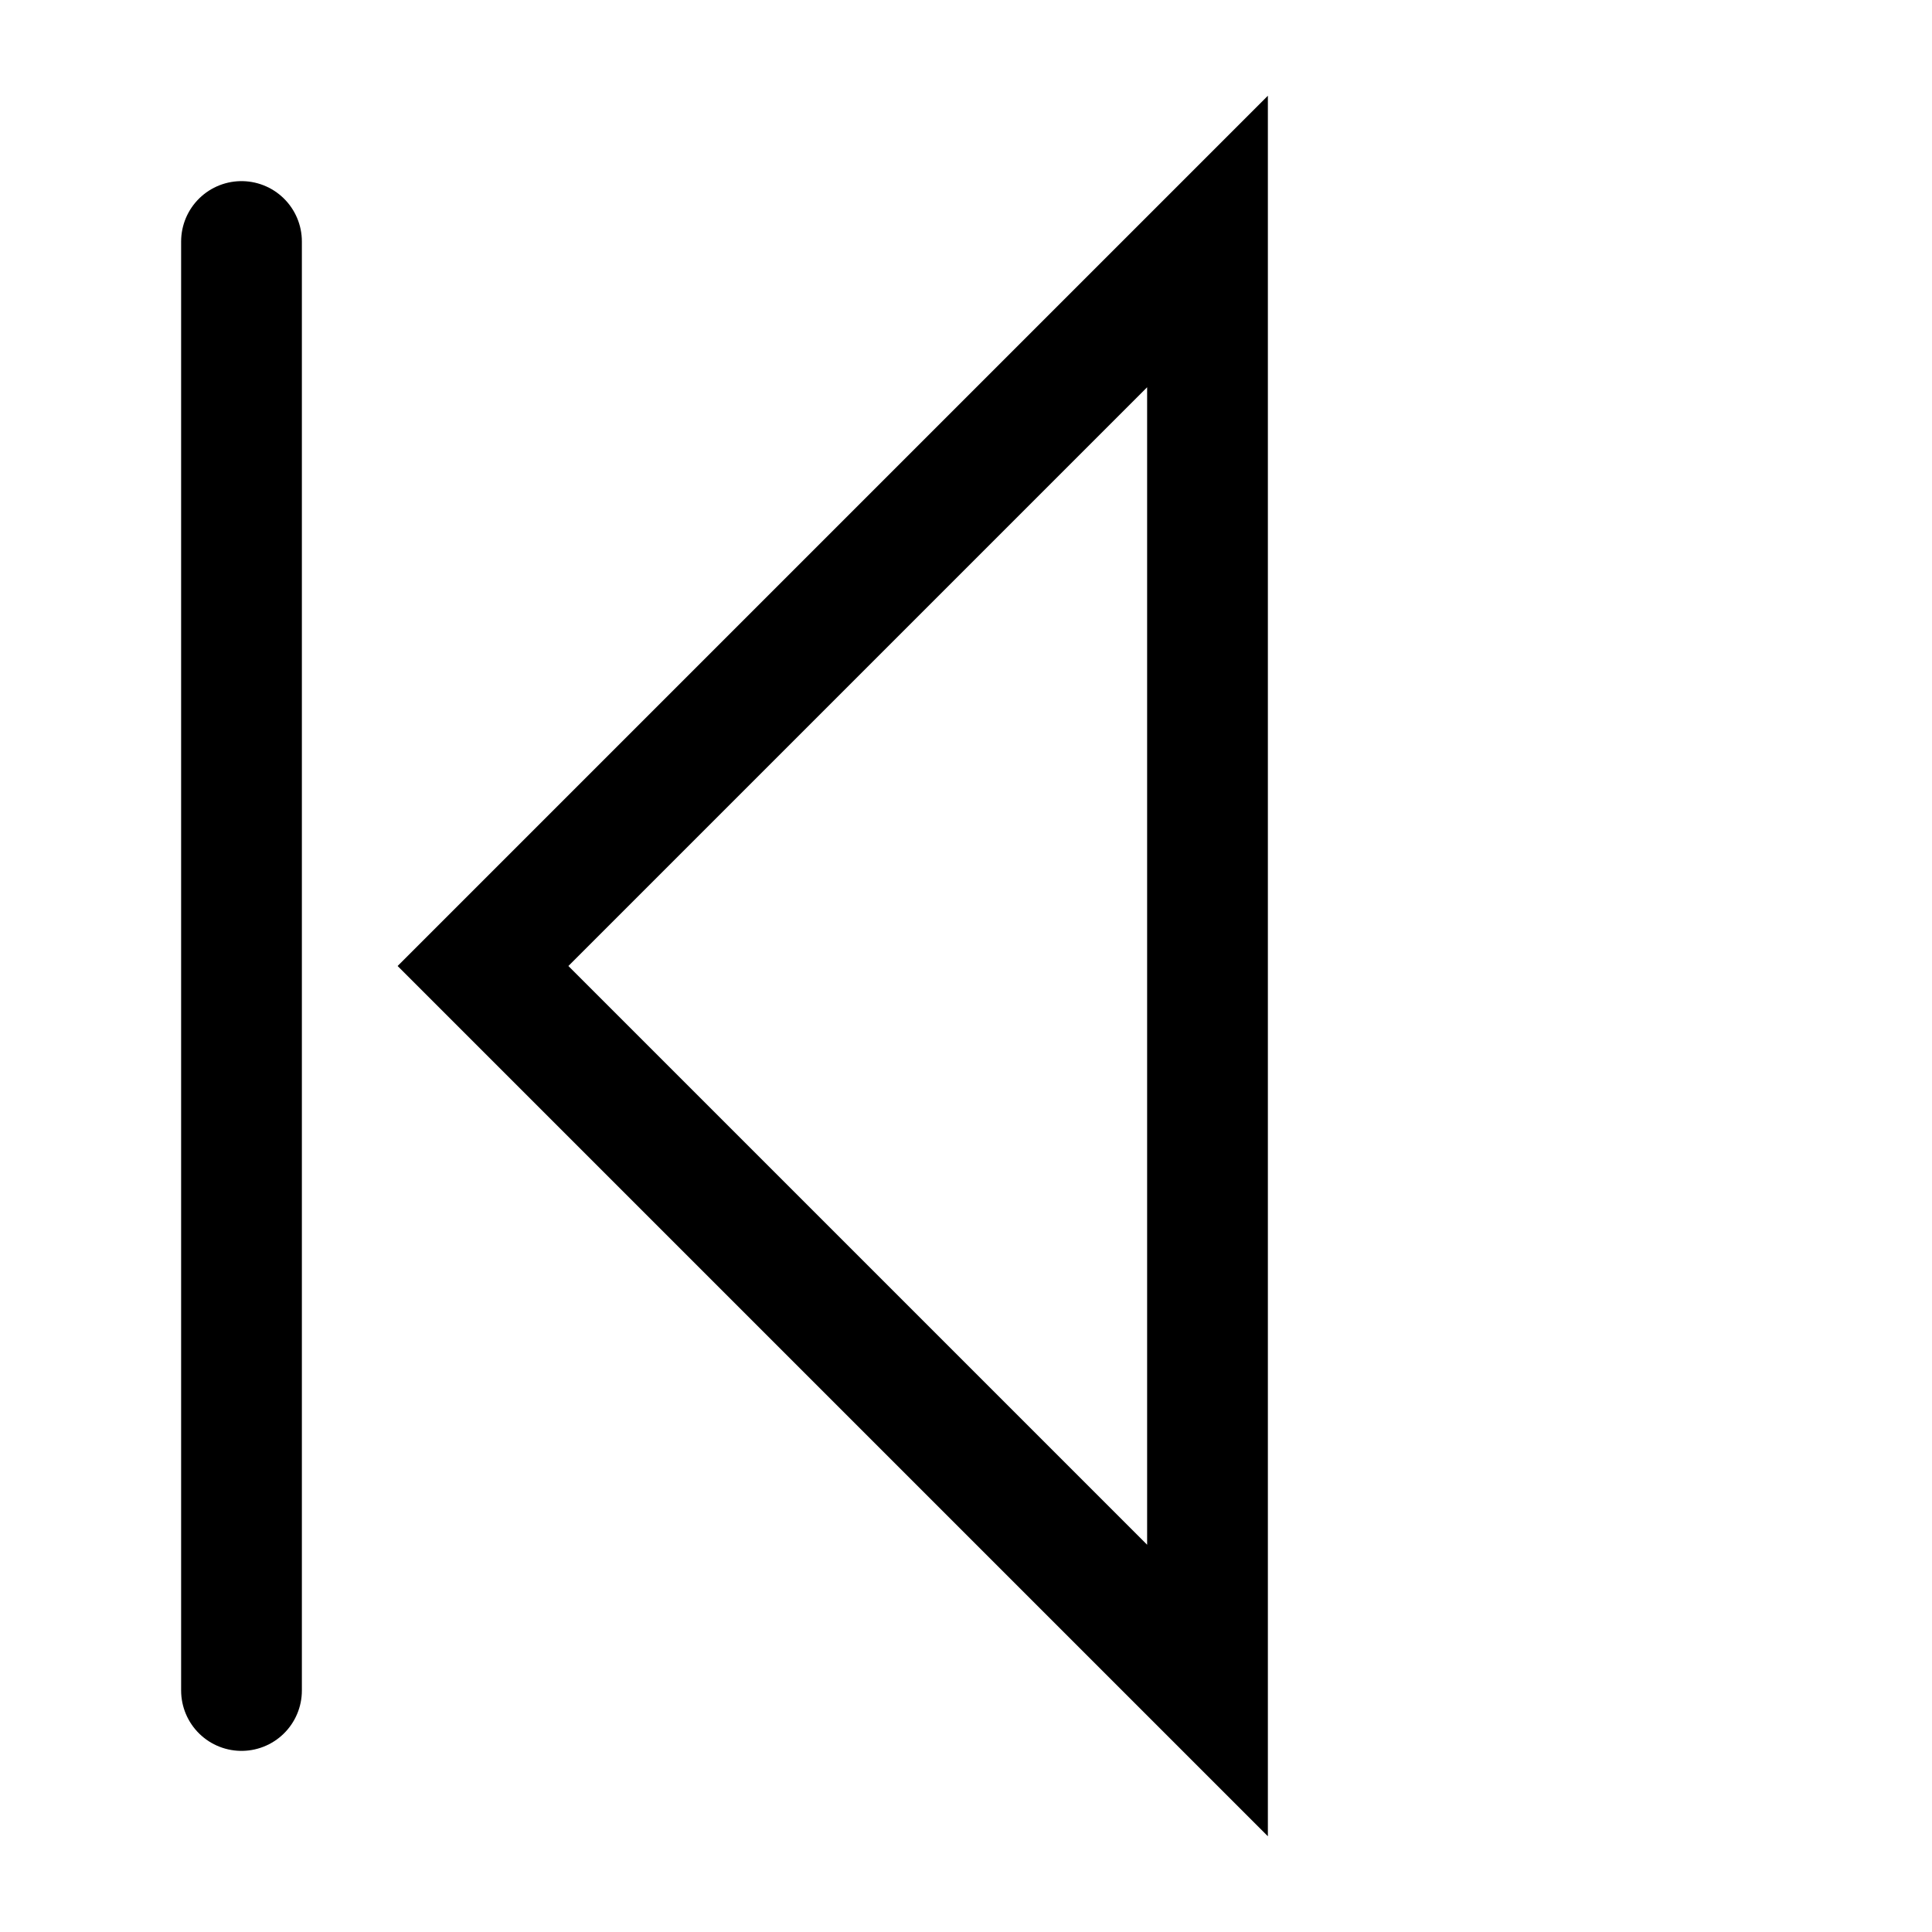
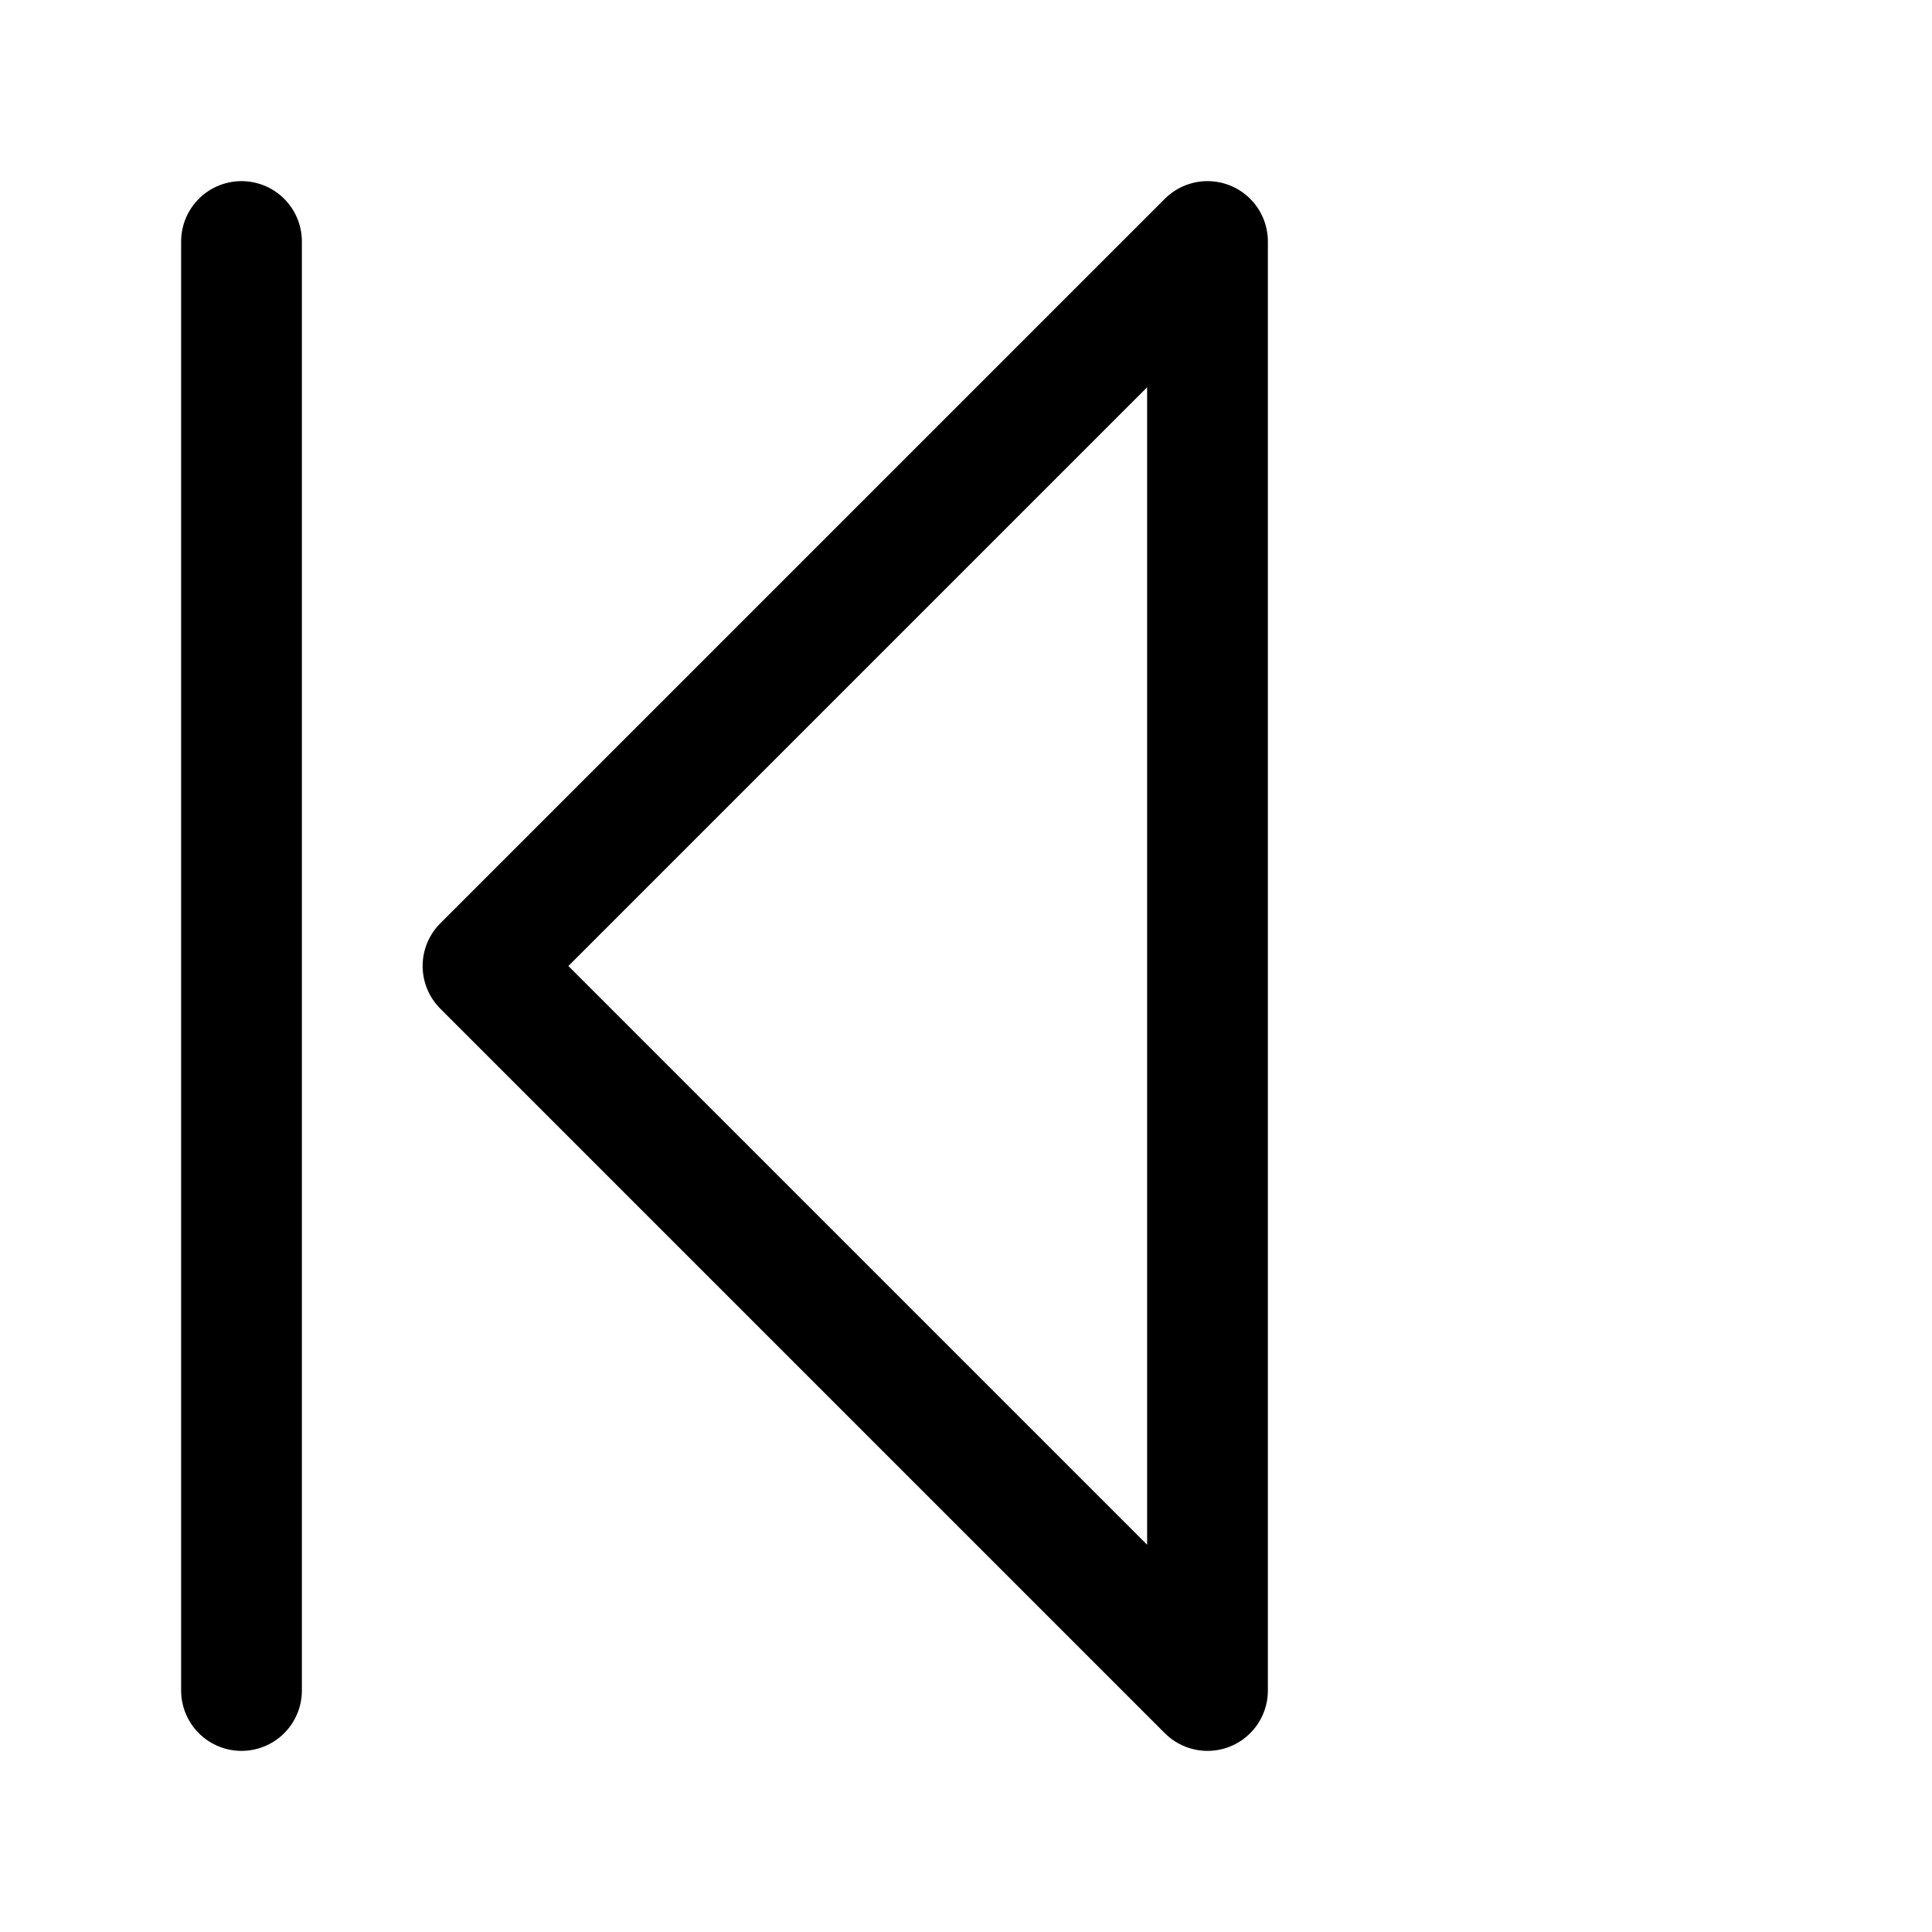
- <svg xmlns="http://www.w3.org/2000/svg" viewBox="0 0 32 32" fill="none" stroke="currentColor" stroke-width="2" stroke-linecap="round">
+ <svg xmlns="http://www.w3.org/2000/svg" viewBox="0 0 32 32" fill="none" stroke="currentColor" stroke-width="2" stroke-linecap="round" stroke-linejoin="round">
  <path d="M20 28 L8 16 L20 4 Z" />
  <line x1="4" y1="4" x2="4" y2="28" />
</svg>
